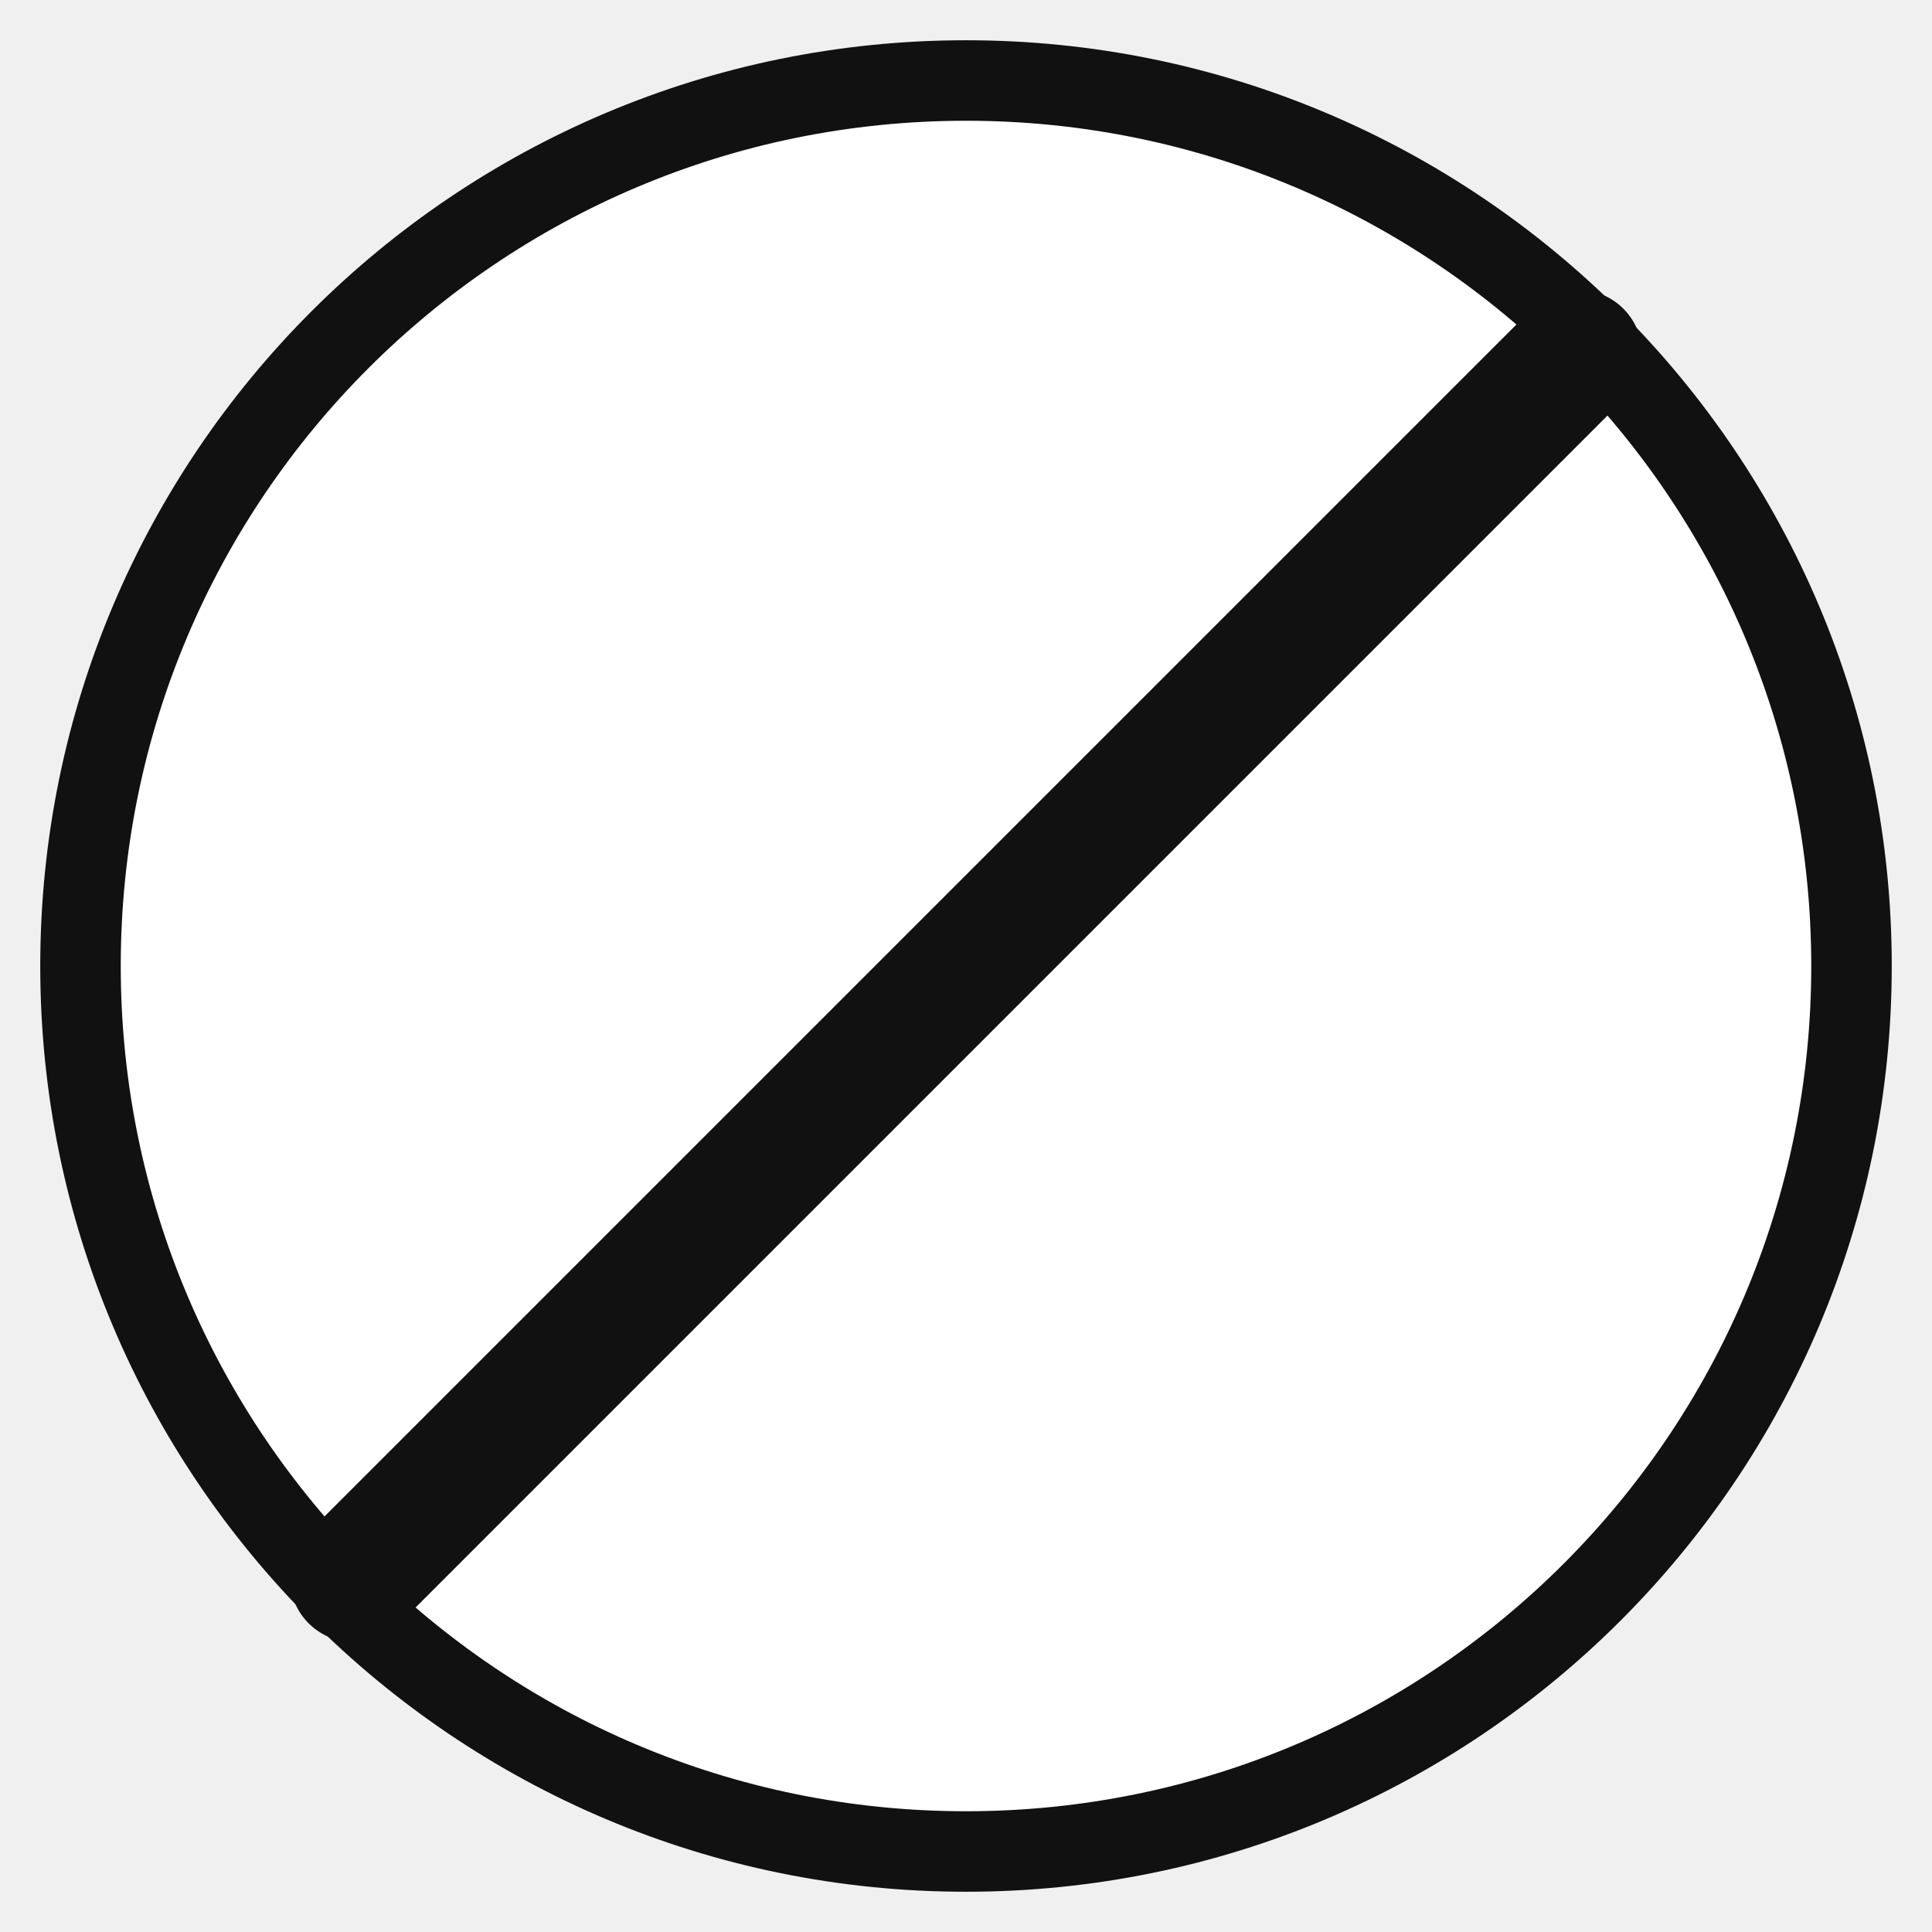
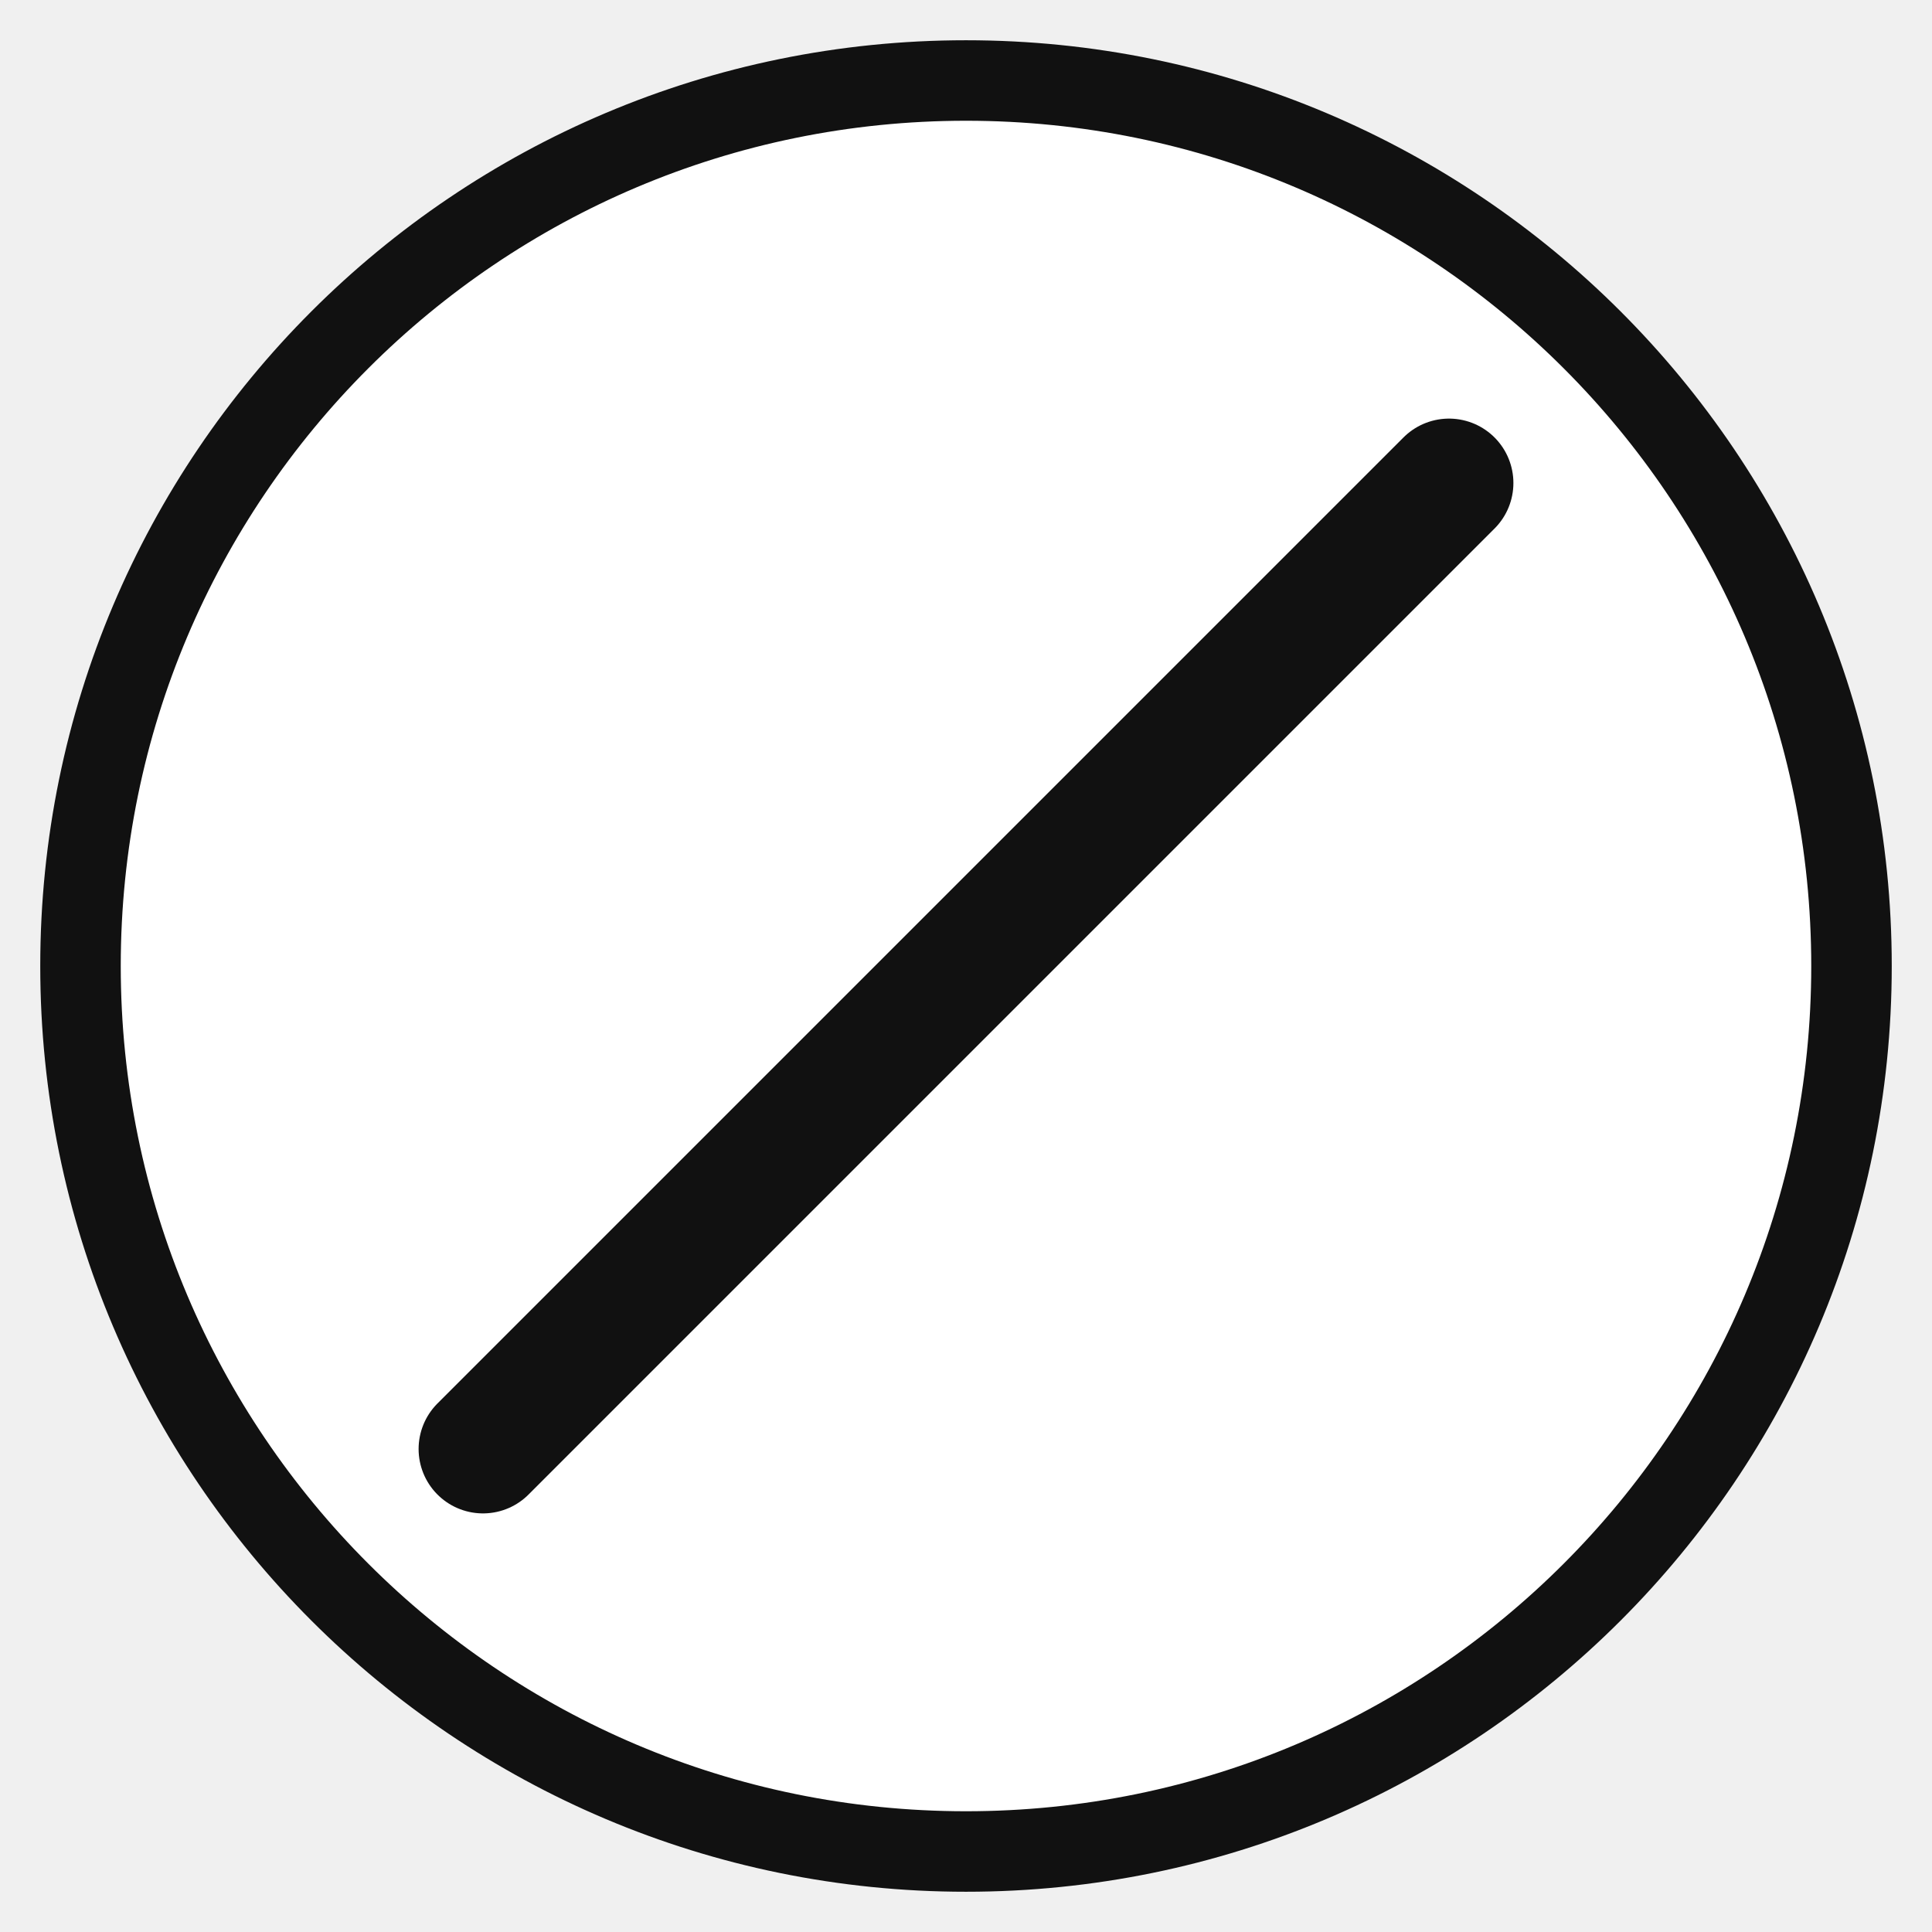
<svg xmlns="http://www.w3.org/2000/svg" preserveAspectRatio="none" viewBox="0 0 120 120" fill="none">
  <circle cx="60" cy="60" r="55" fill="#FFFFFF" stroke="#111111" stroke-width="5" />
-   <line x1="22" y1="98" x2="98" y2="22" stroke="#111111" stroke-width="8" stroke-linecap="round" />
+   <line x1="30" y1="90" x2="90" y2="30" stroke="#111111" stroke-width="8" stroke-linecap="round" />
</svg>
